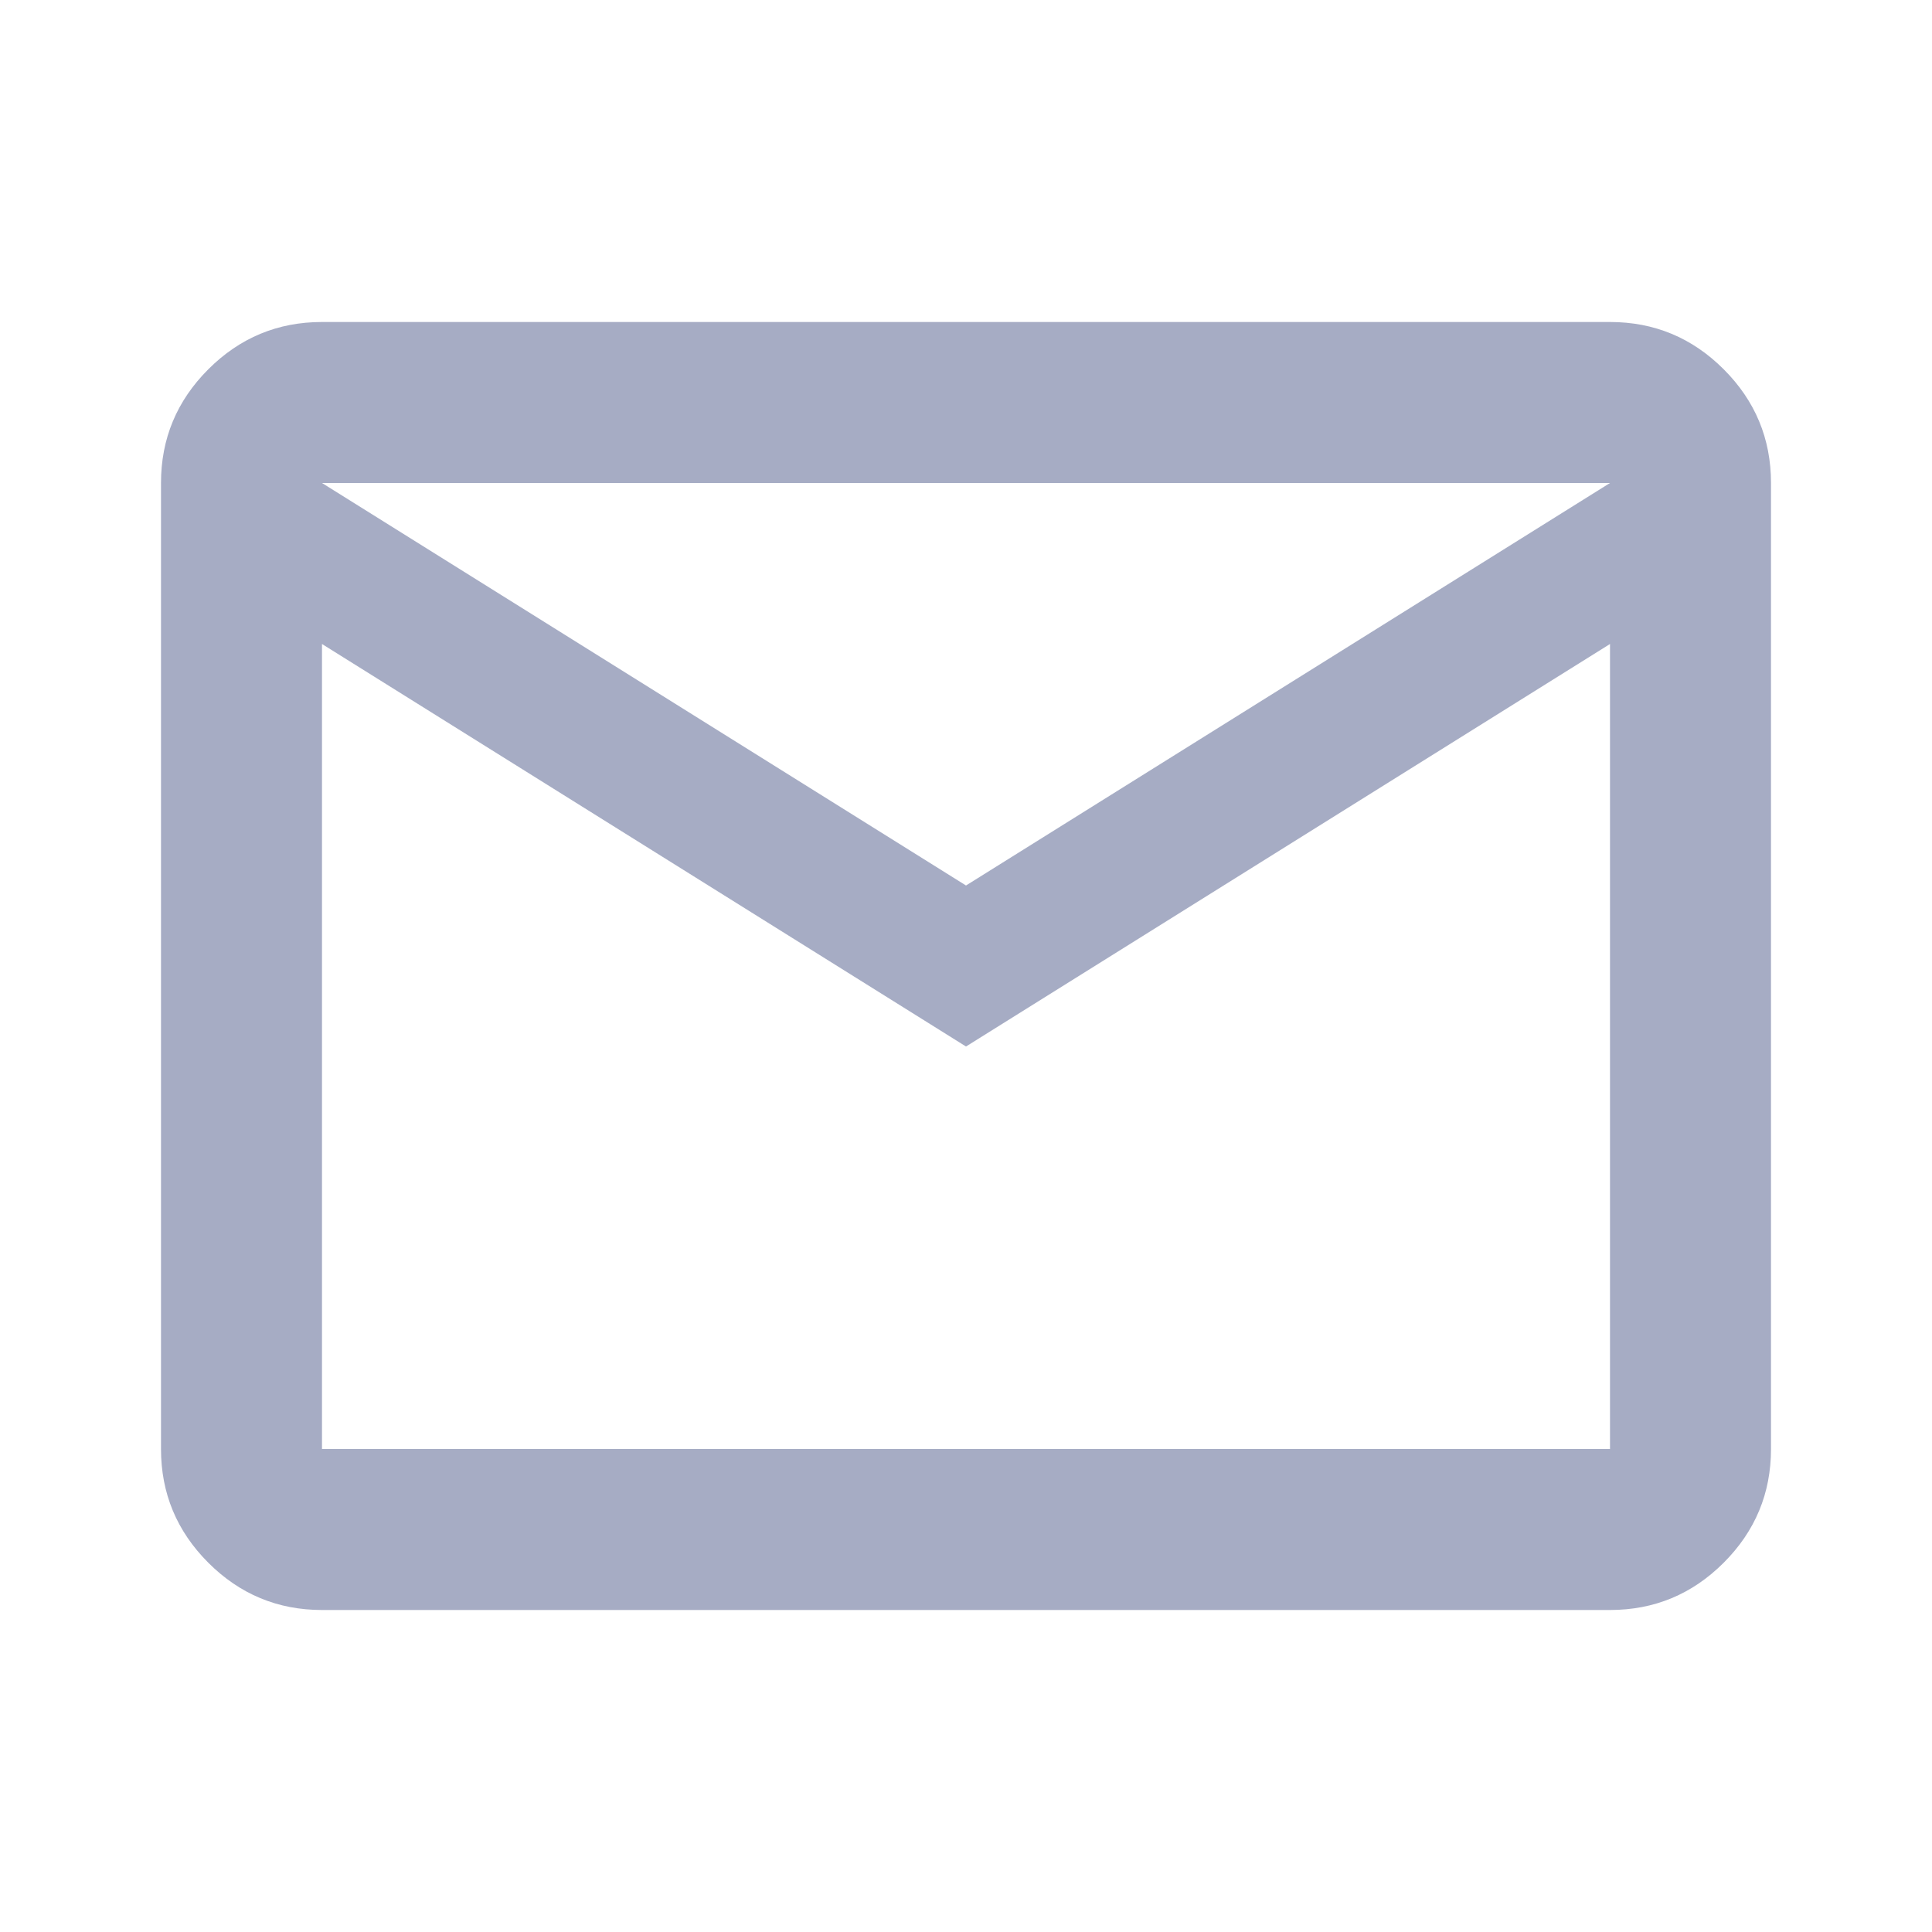
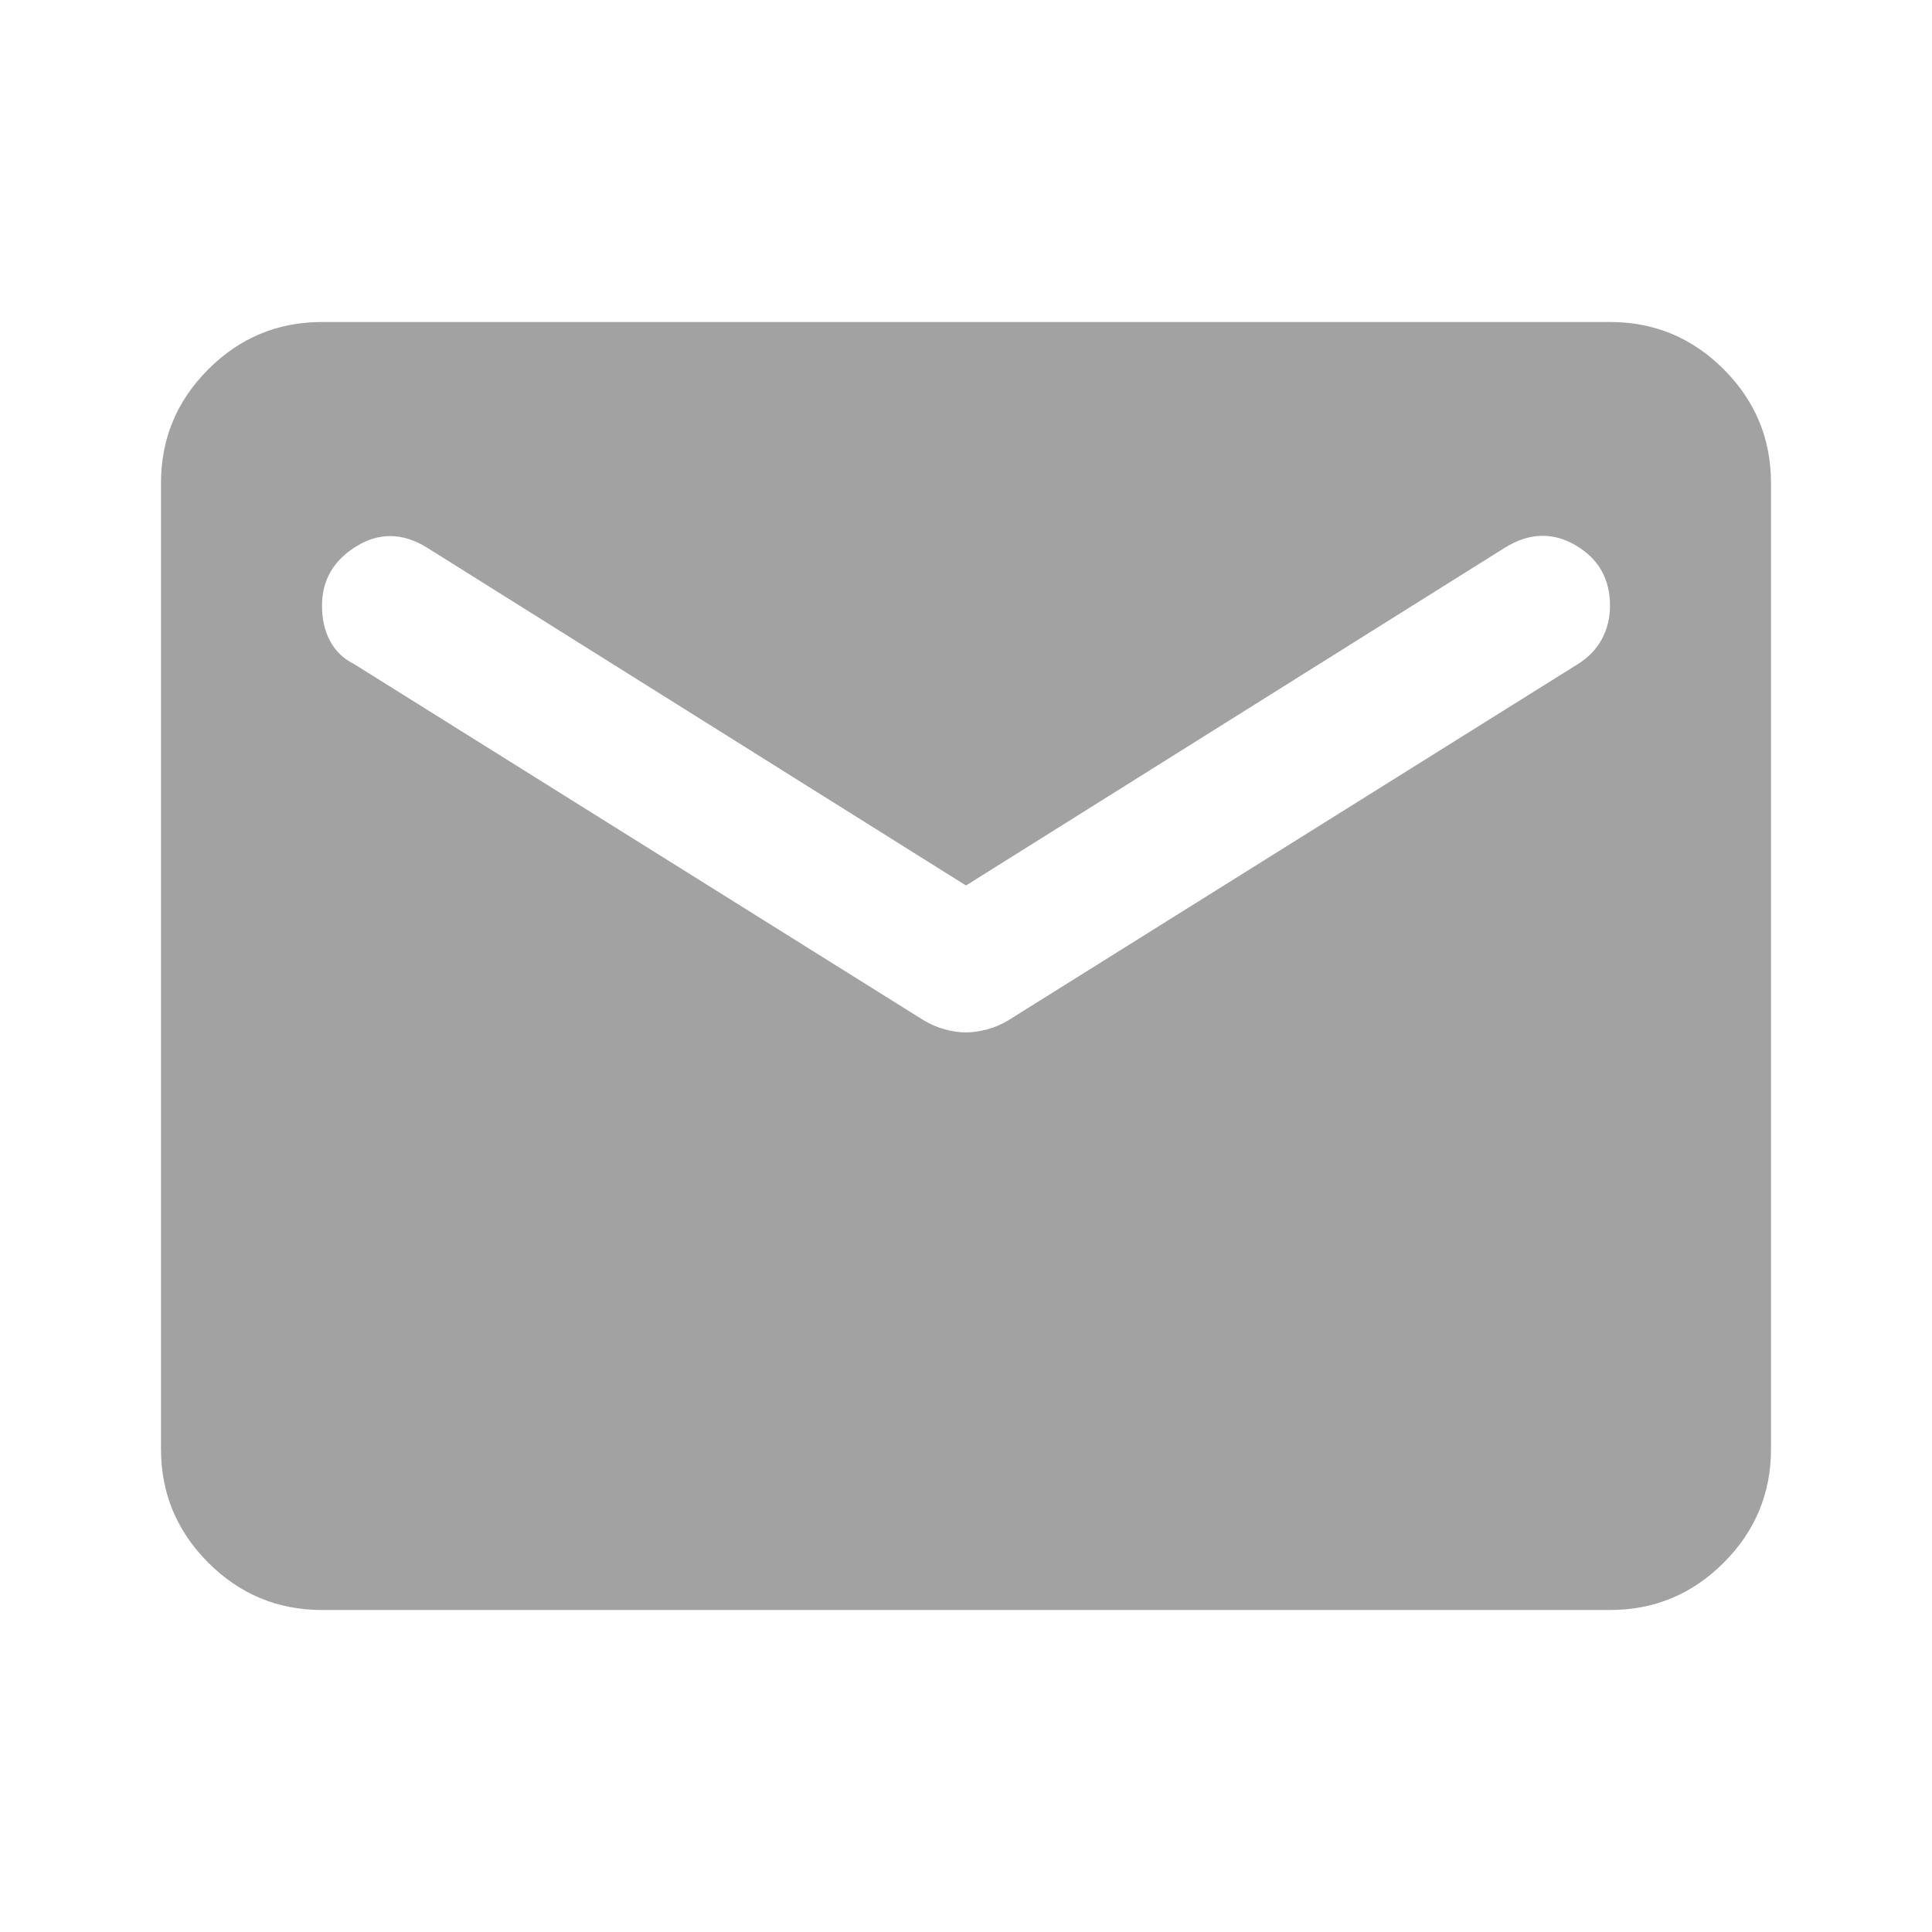
- <svg xmlns="http://www.w3.org/2000/svg" height="24px" viewBox="0 -960 960 960" width="24px" fill="#a6acc4">
-   <path d="M160-160q-33 0-56.5-23.5T80-240v-480q0-33 23.5-56.5T160-800h640q33 0 56.5 23.5T880-720v480q0 33-23.5 56.5T800-160H160Zm320-280L160-640v400h640v-400L480-440Zm0-80 320-200H160l320 200ZM160-640v-80 480-400Z" />
+ <svg xmlns="http://www.w3.org/2000/svg" height="24px" viewBox="0 -960 960 960" width="24px" fill="#7c7c7cb5">
+   <path d="M160-160q-33 0-56.5-23.5T80-240v-480q0-33 23.5-56.5T160-800h640q33 0 56.5 23.5T880-720v480q0 33-23.5 56.5T800-160H160Zm330.5-288.5Q496-450 501-453l283-177q8-5 12-12.5t4-16.5q0-20-17-30t-35 1L480-520 212-688q-18-11-35-.5T160-659q0 10 4 17.5t12 11.5l283 177q5 3 10.5 4.5T480-447q5 0 10.5-1.5Z" />
</svg>
